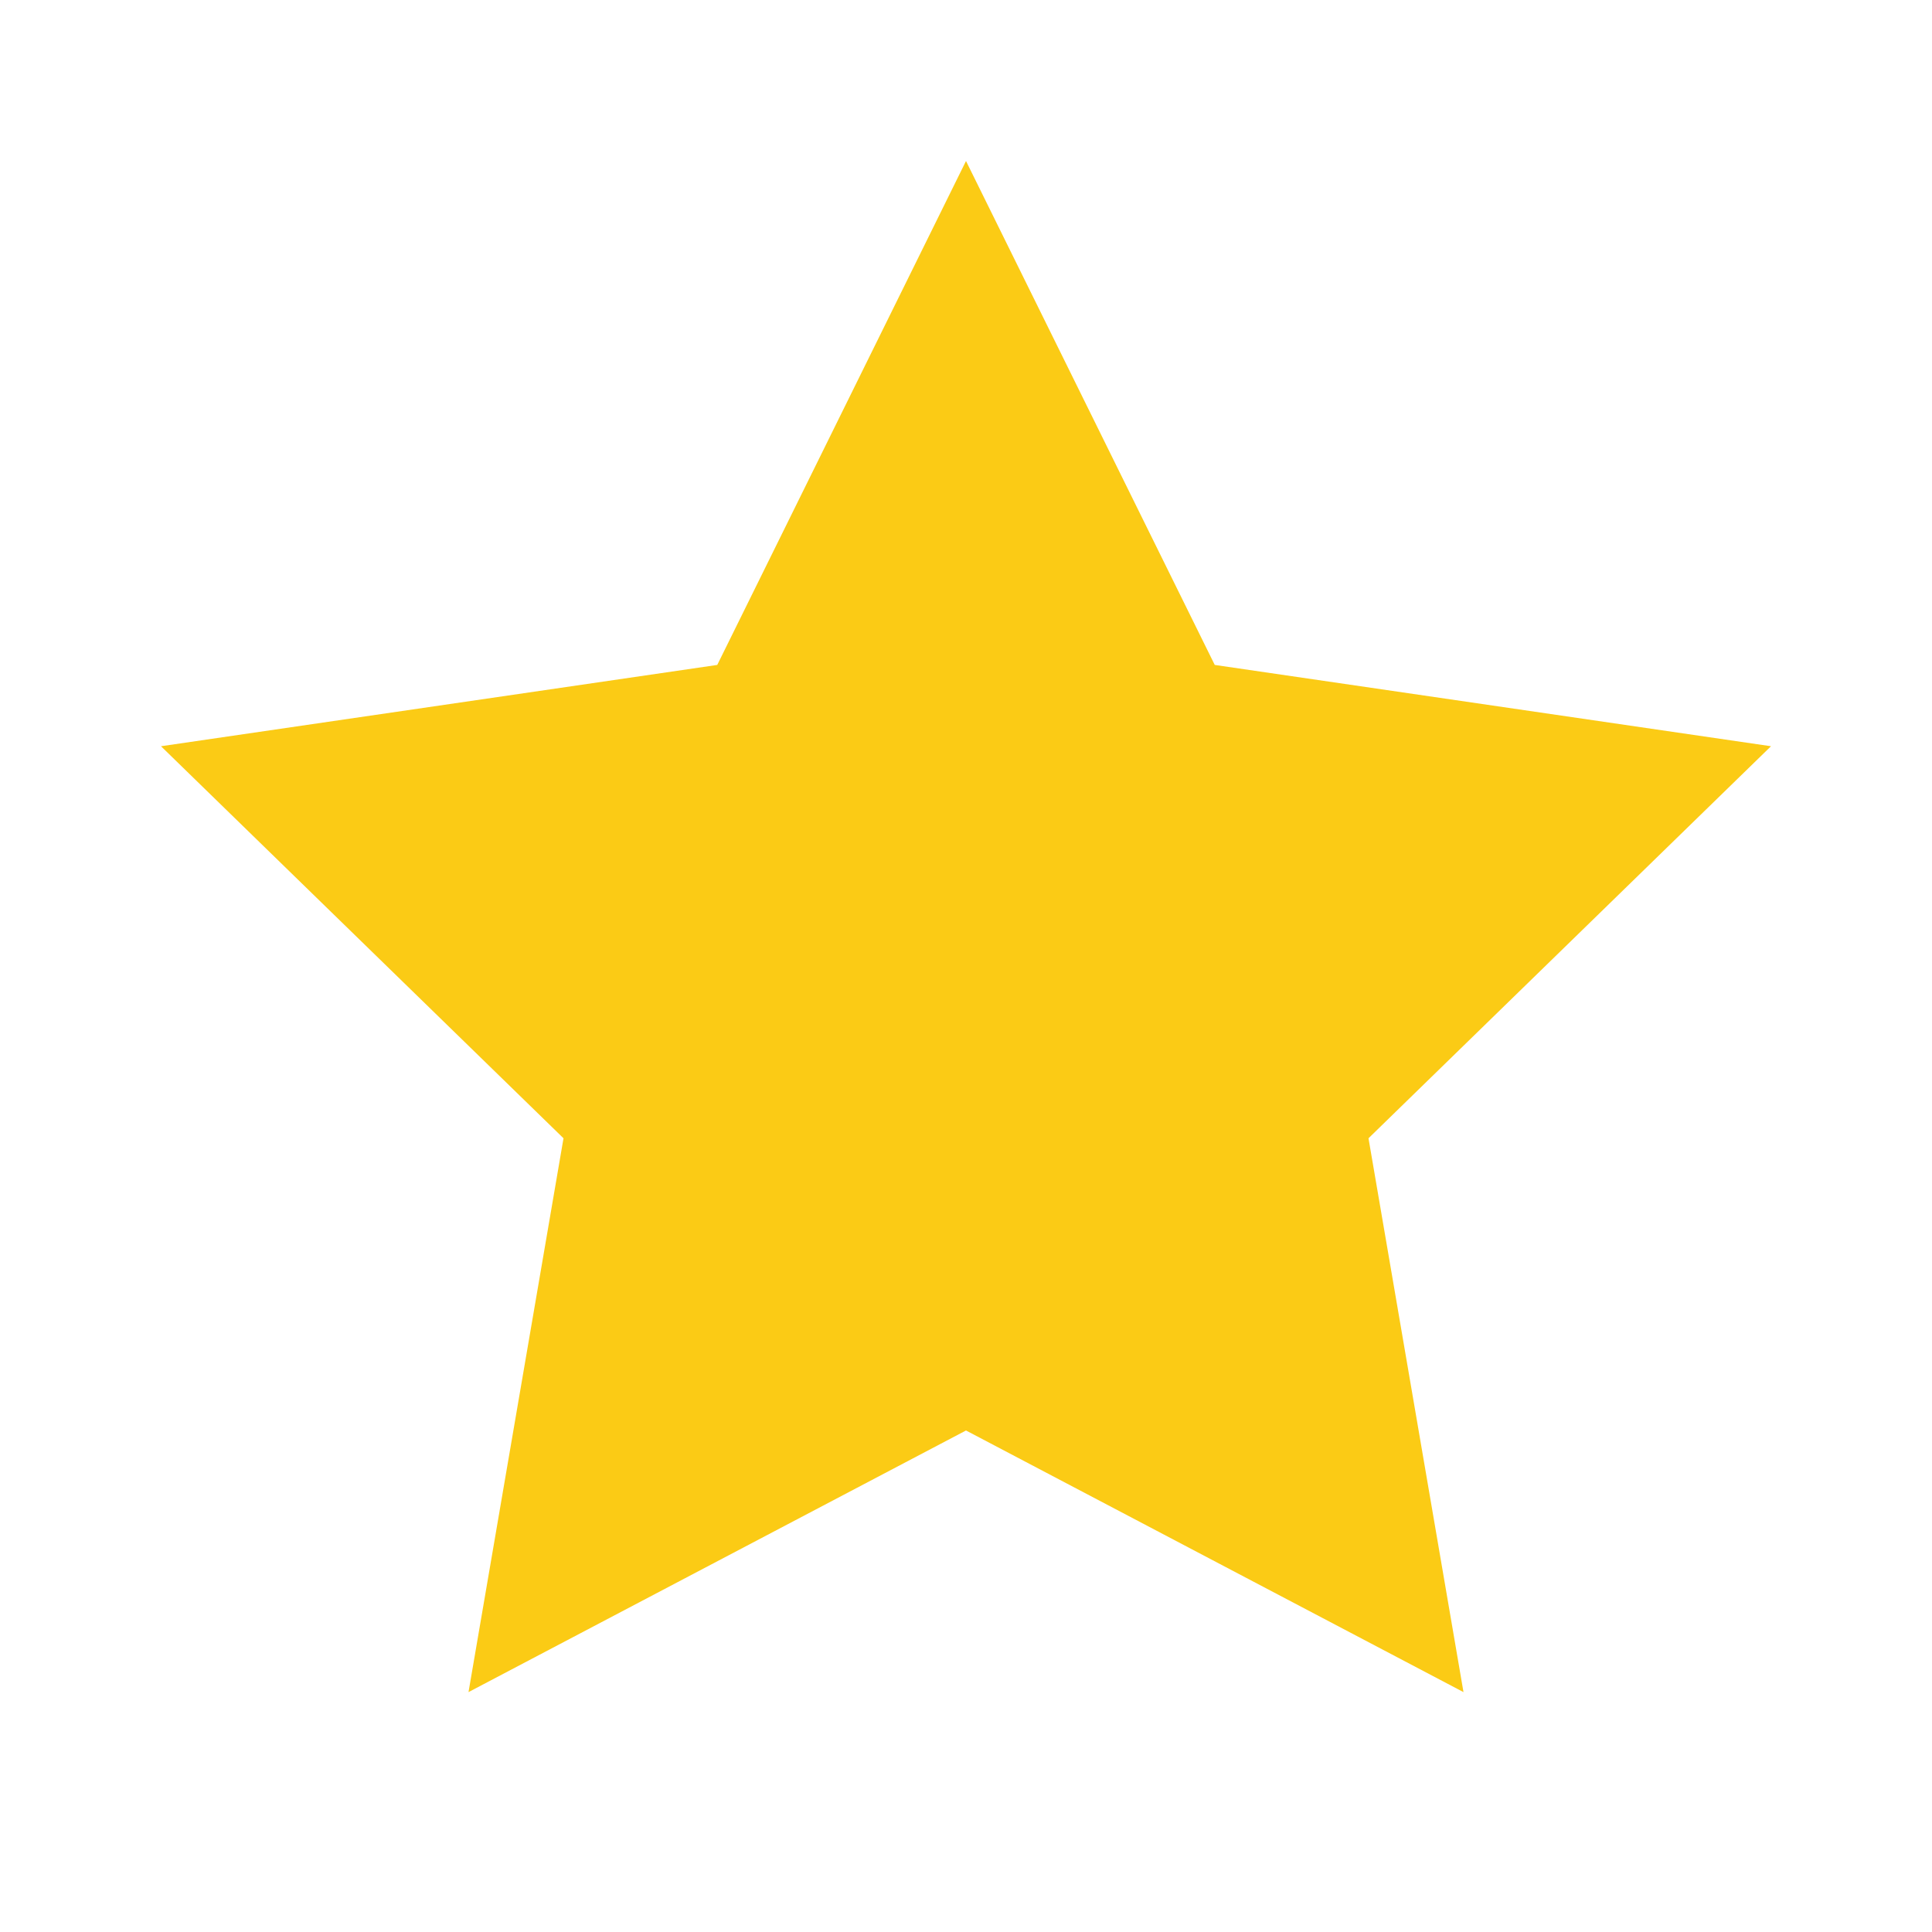
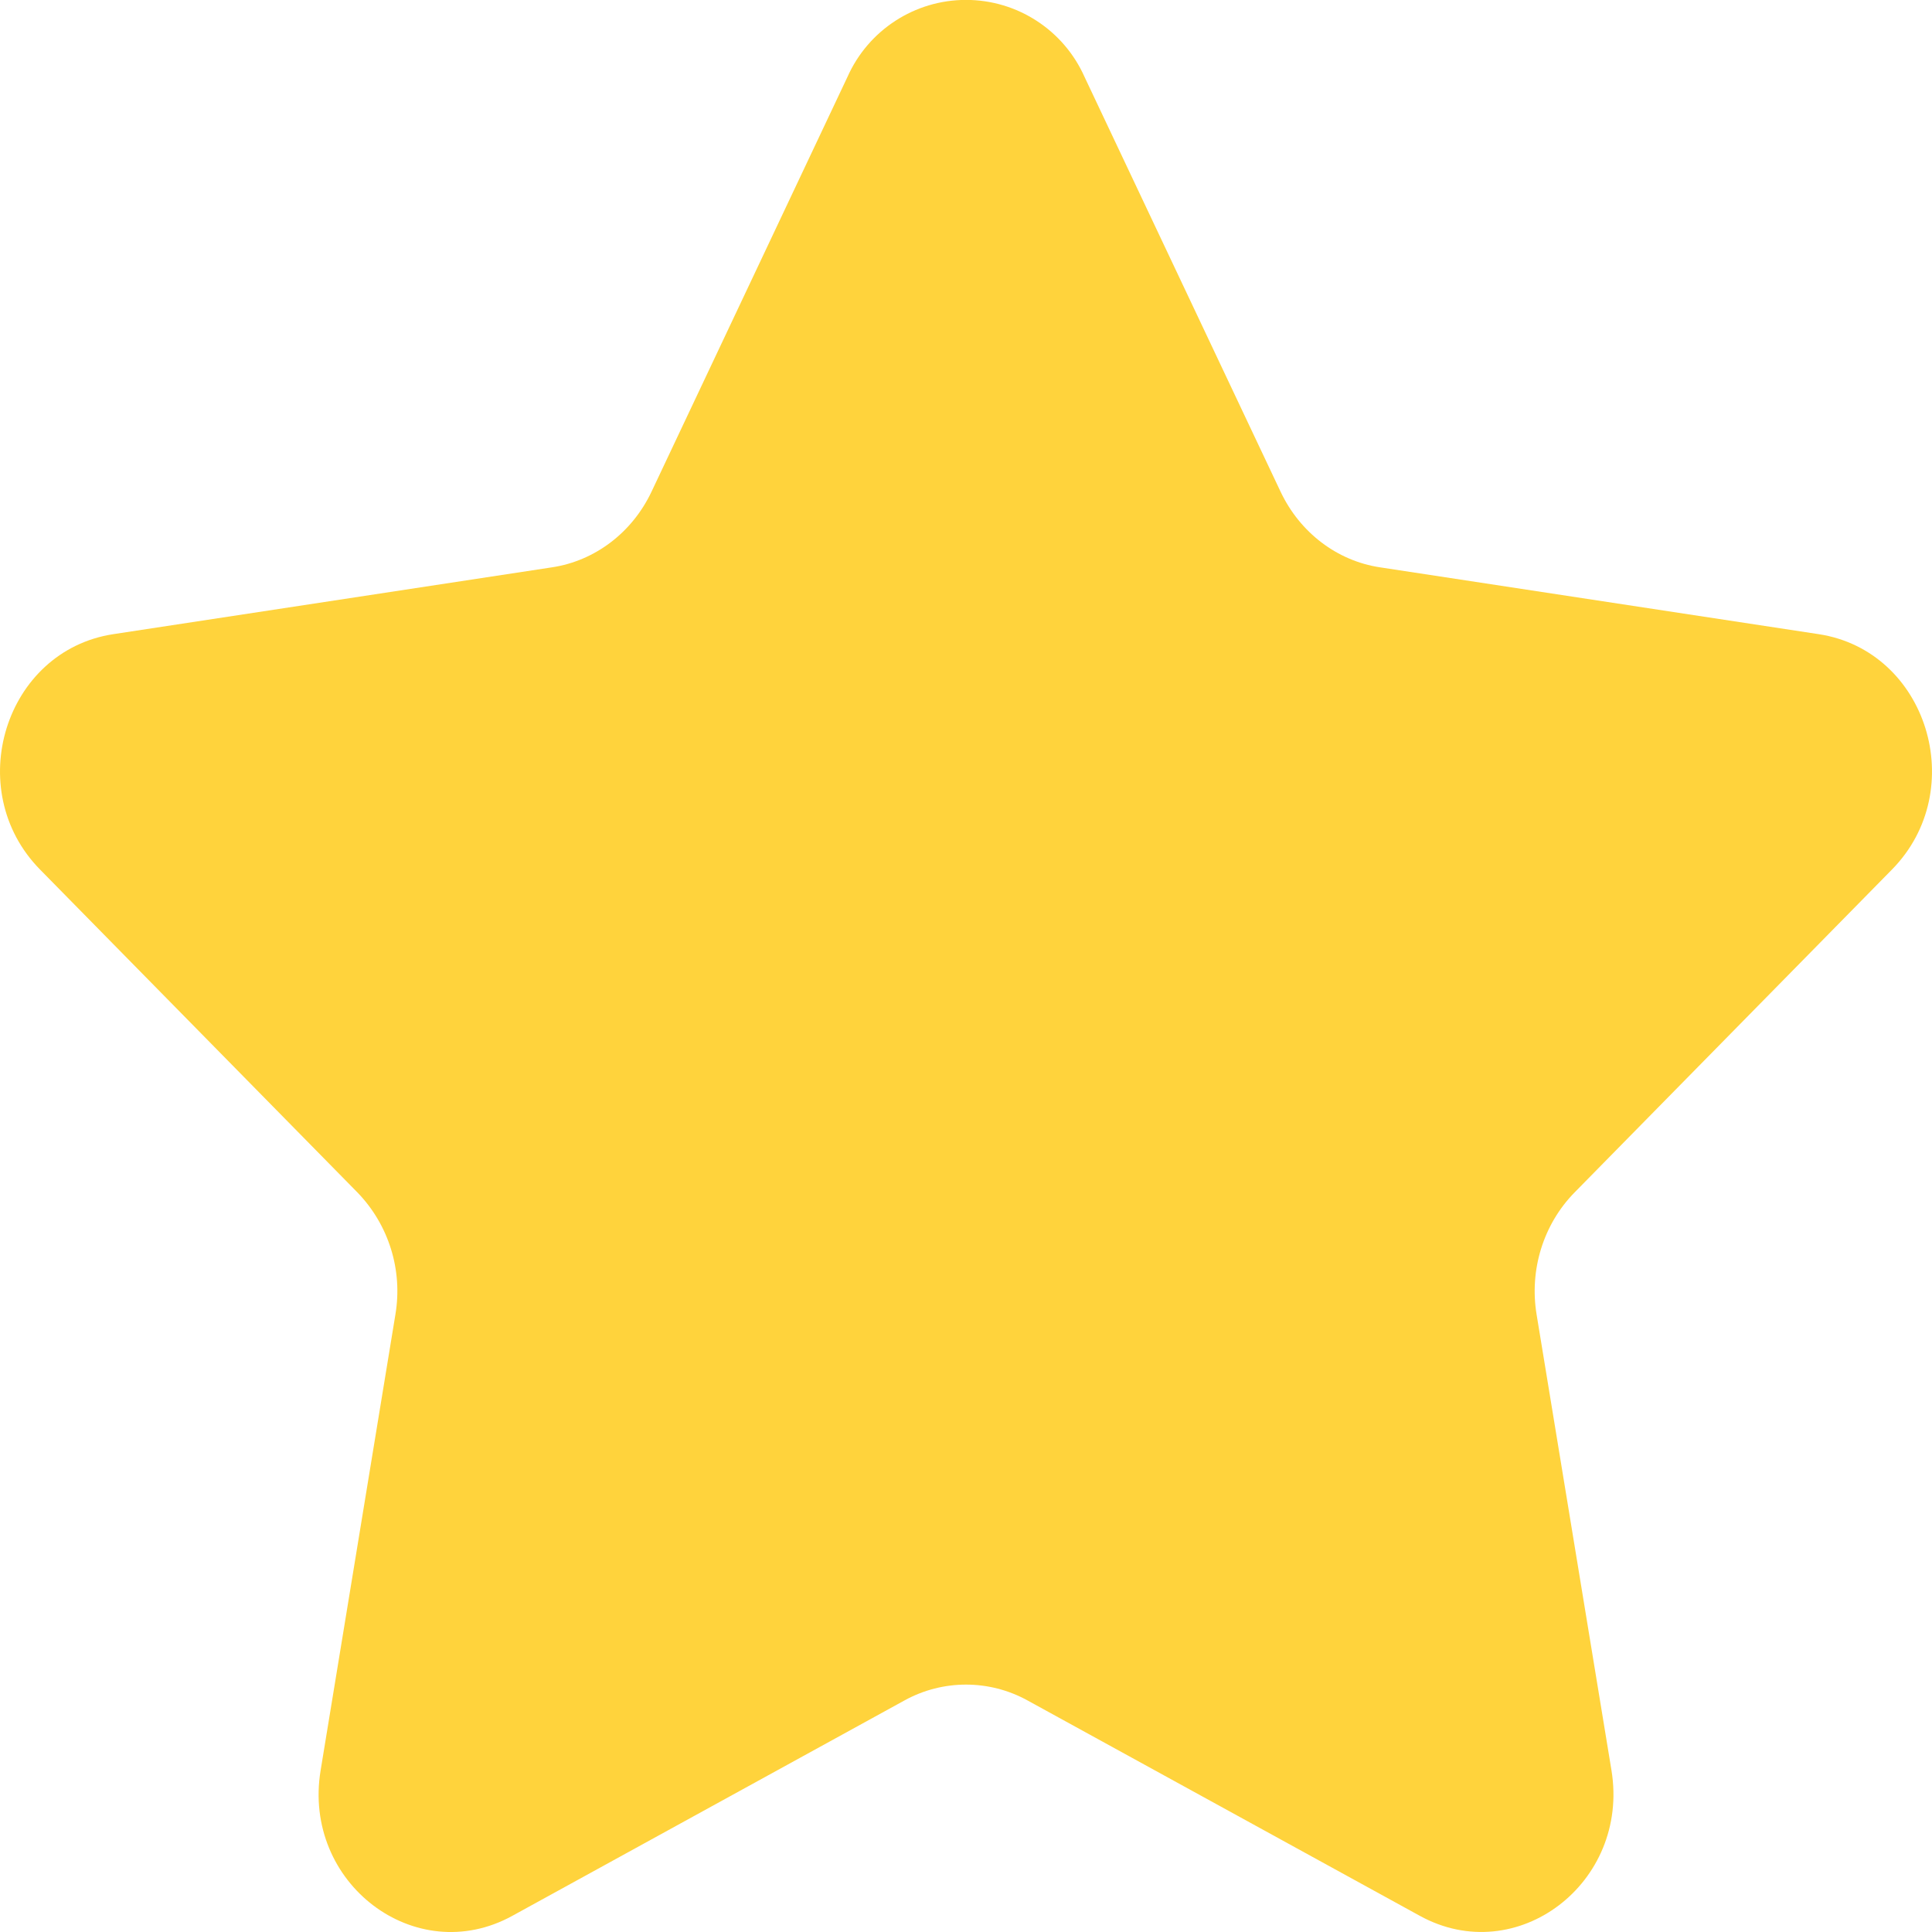
- <svg xmlns="http://www.w3.org/2000/svg" width="24" height="24" fill="none">
-   <path fill="#FBCB15" d="m12 2 3.09 6.26L22 9.27l-5 4.87 1.18 6.88L12 17.77l-6.18 3.25L7 14.14 2 9.27l6.91-1.01L12 2Z" />
+ <svg xmlns="http://www.w3.org/2000/svg" width="20" height="20" fill="none">
+   <path fill="#FFD33C" fill-rule="evenodd" d="m11.227.796 2.03 4.295c.2.422.584.715 1.029.782l4.542.692c1.122.172 1.569 1.612.757 2.437L16.3 12.344c-.323.329-.47.801-.393 1.265l.775 4.718c.19 1.167-.982 2.057-1.985 1.505l-4.06-2.229a1.319 1.319 0 0 0-1.274 0l-4.06 2.23c-1.003.551-2.176-.34-1.984-1.506l.774-4.718a1.467 1.467 0 0 0-.393-1.265L.415 9.002c-.812-.825-.365-2.265.757-2.437l4.542-.692c.445-.067.83-.36 1.03-.782L8.773.796a1.343 1.343 0 0 1 2.454 0Z" clip-rule="evenodd" />
</svg>
